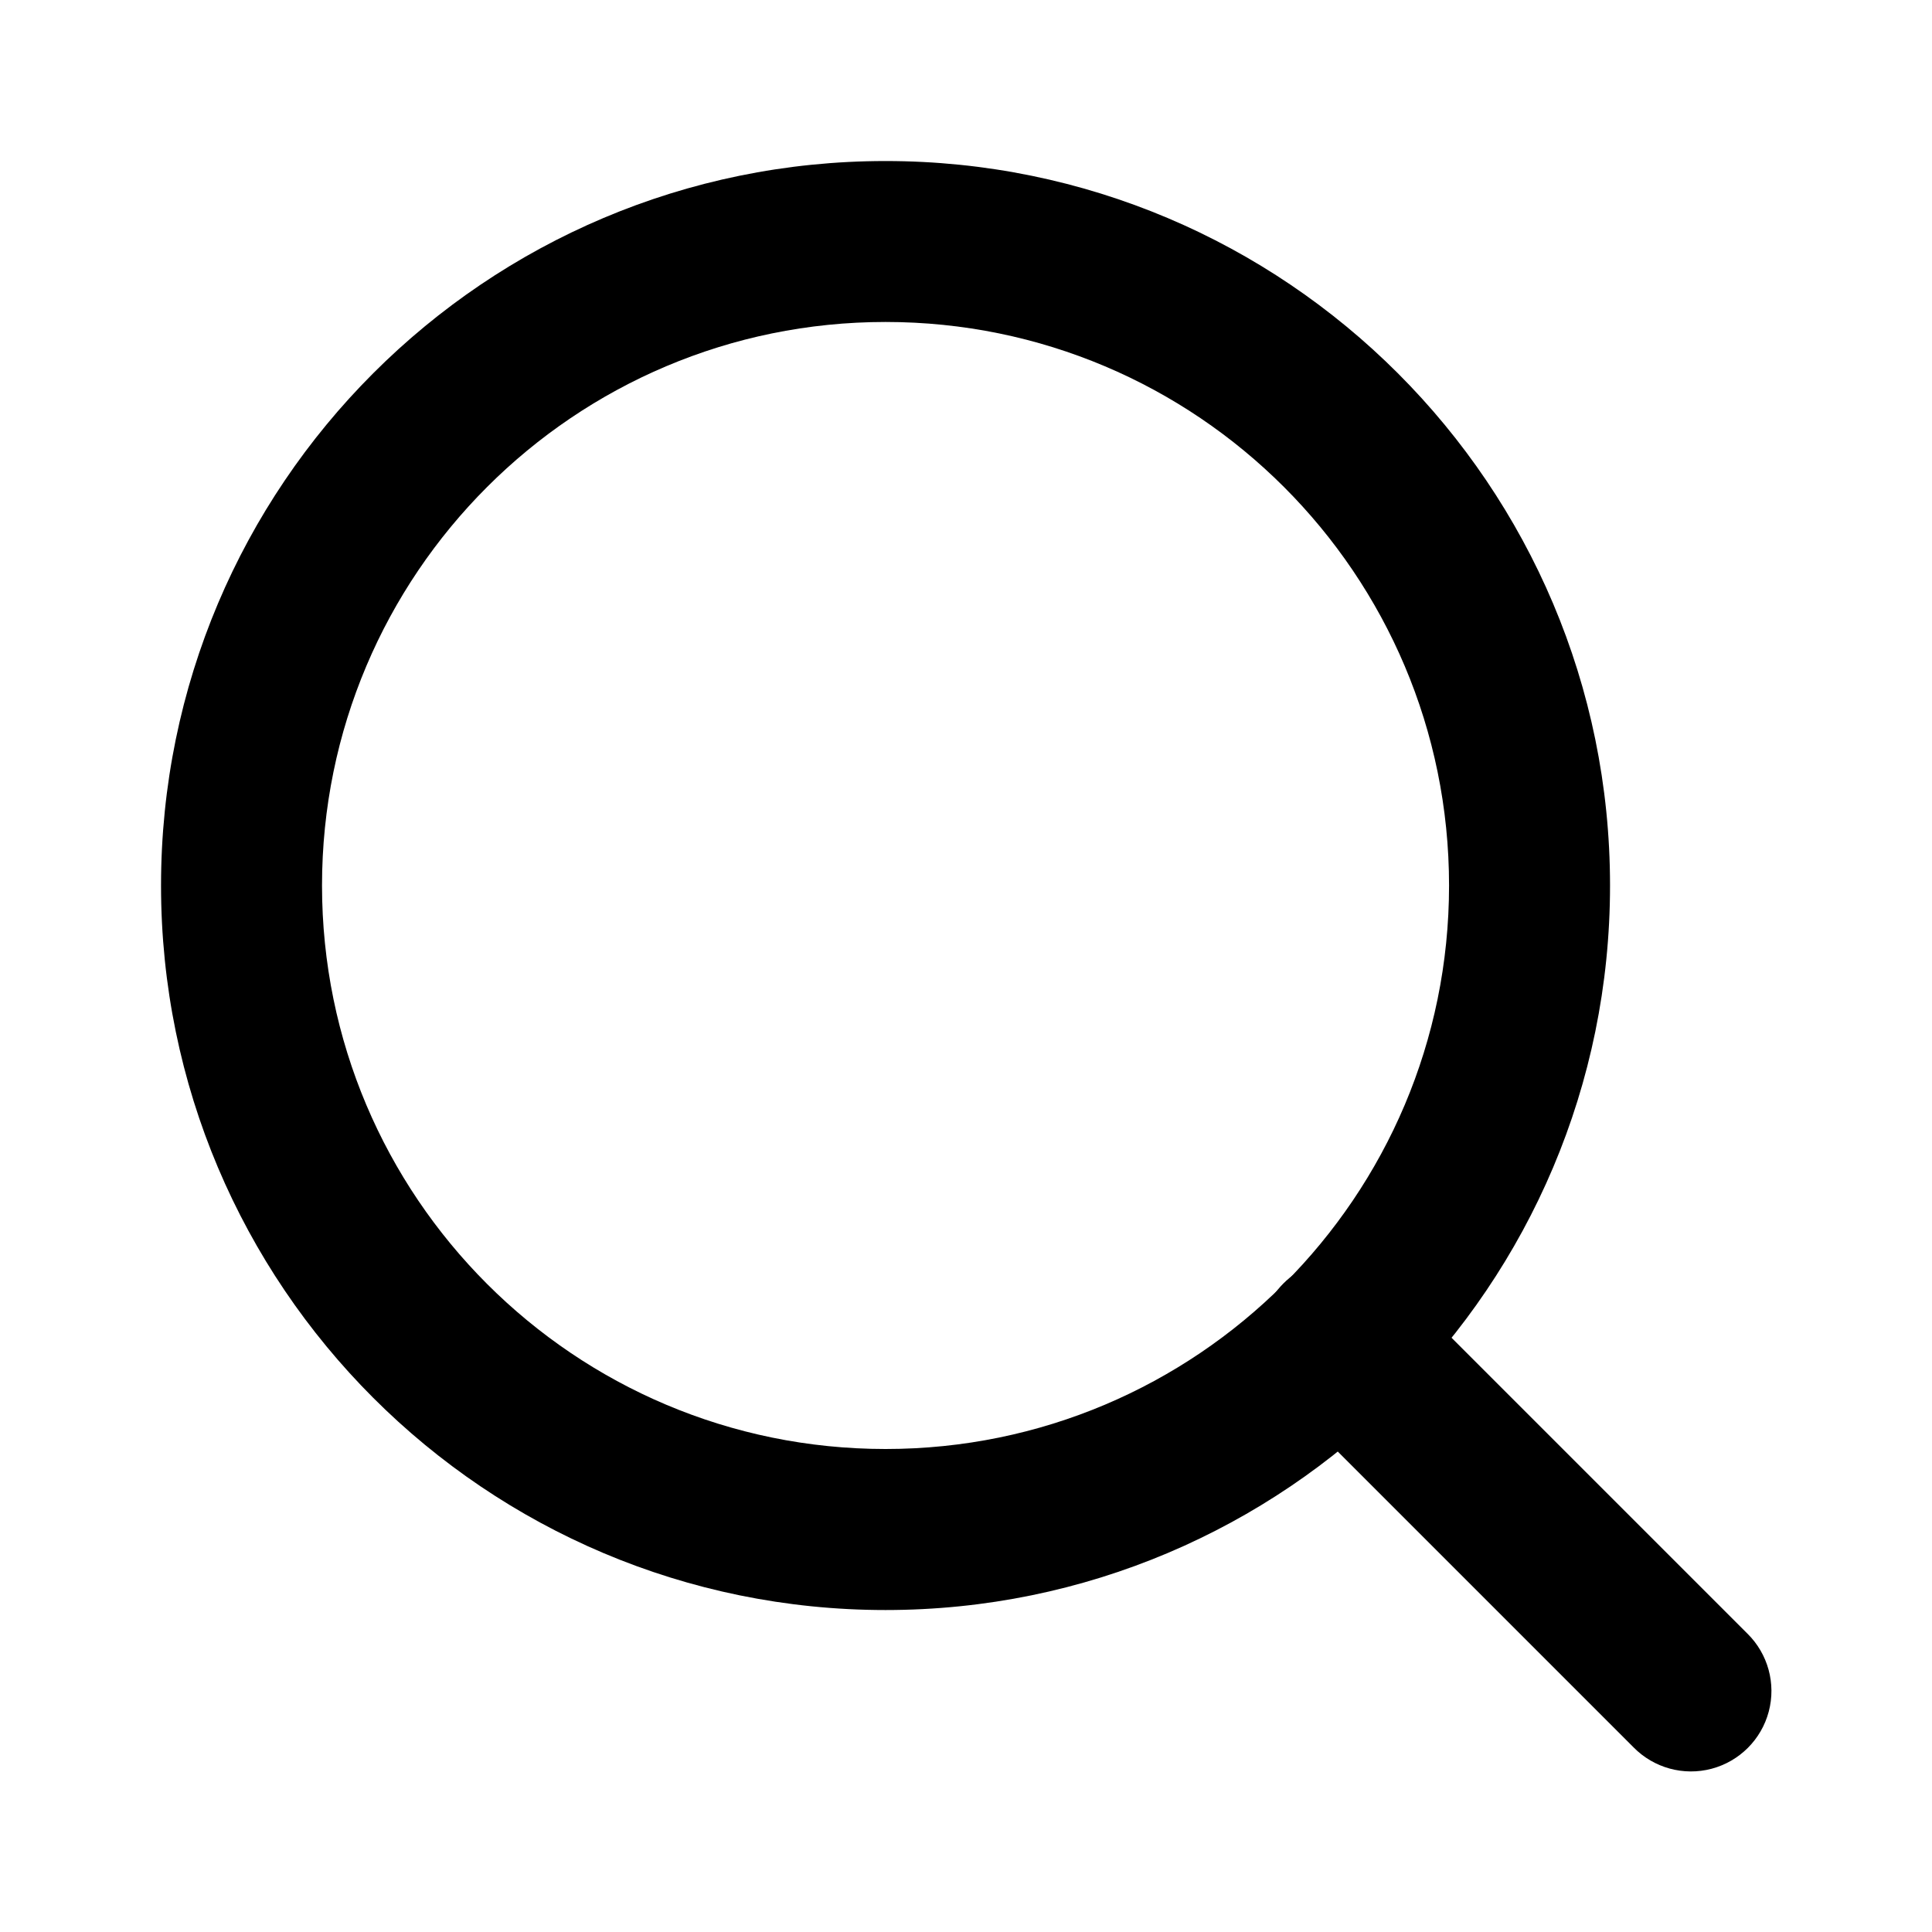
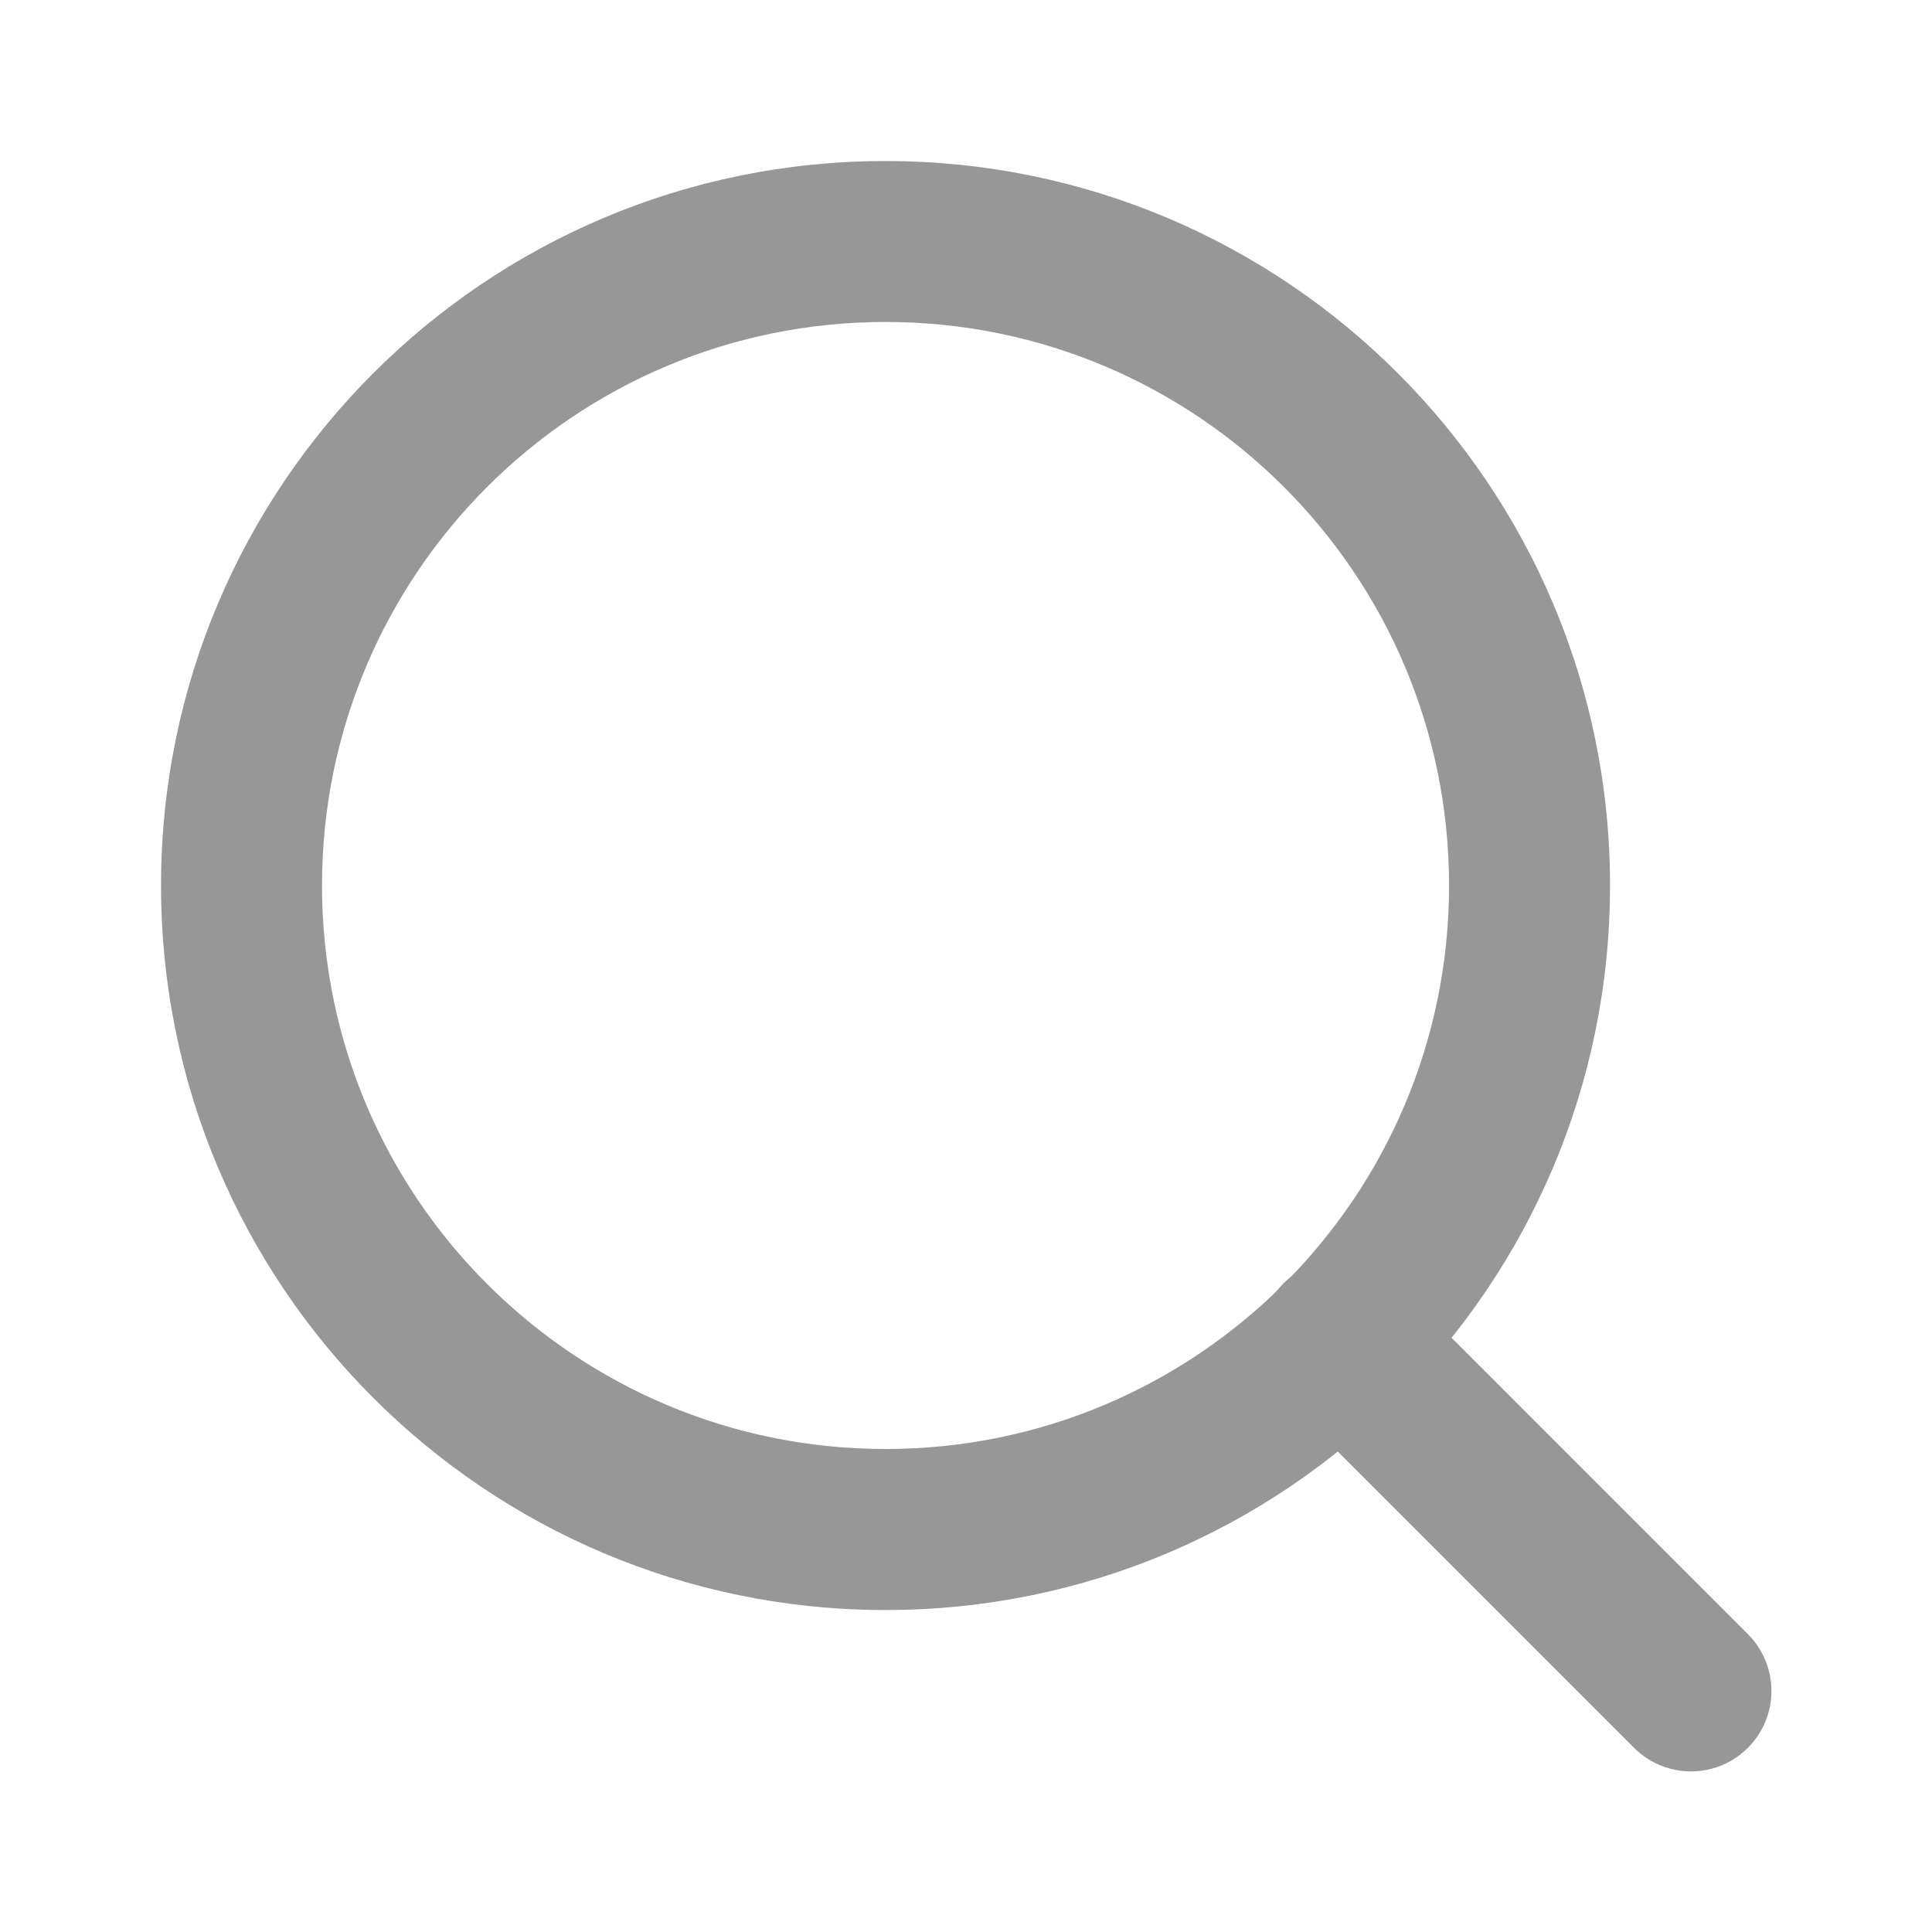
<svg xmlns="http://www.w3.org/2000/svg" fill="none" height="20" width="20">
-   <g clip-rule="evenodd" fill="#000" fill-rule="evenodd">
+   <g clip-rule="evenodd" fill="#979797" fill-rule="evenodd">
    <path d="M9.167 3.333a5.833 5.833 0 100 11.667 5.833 5.833 0 000-11.667zm-7.5 5.834a7.5 7.5 0 1115 0 7.5 7.5 0 01-15 0z" />
    <path d="M13.286 13.286a.833.833 0 011.178 0l3.625 3.625a.833.833 0 11-1.178 1.178l-3.625-3.625a.833.833 0 010-1.178z" />
  </g>
</svg>
